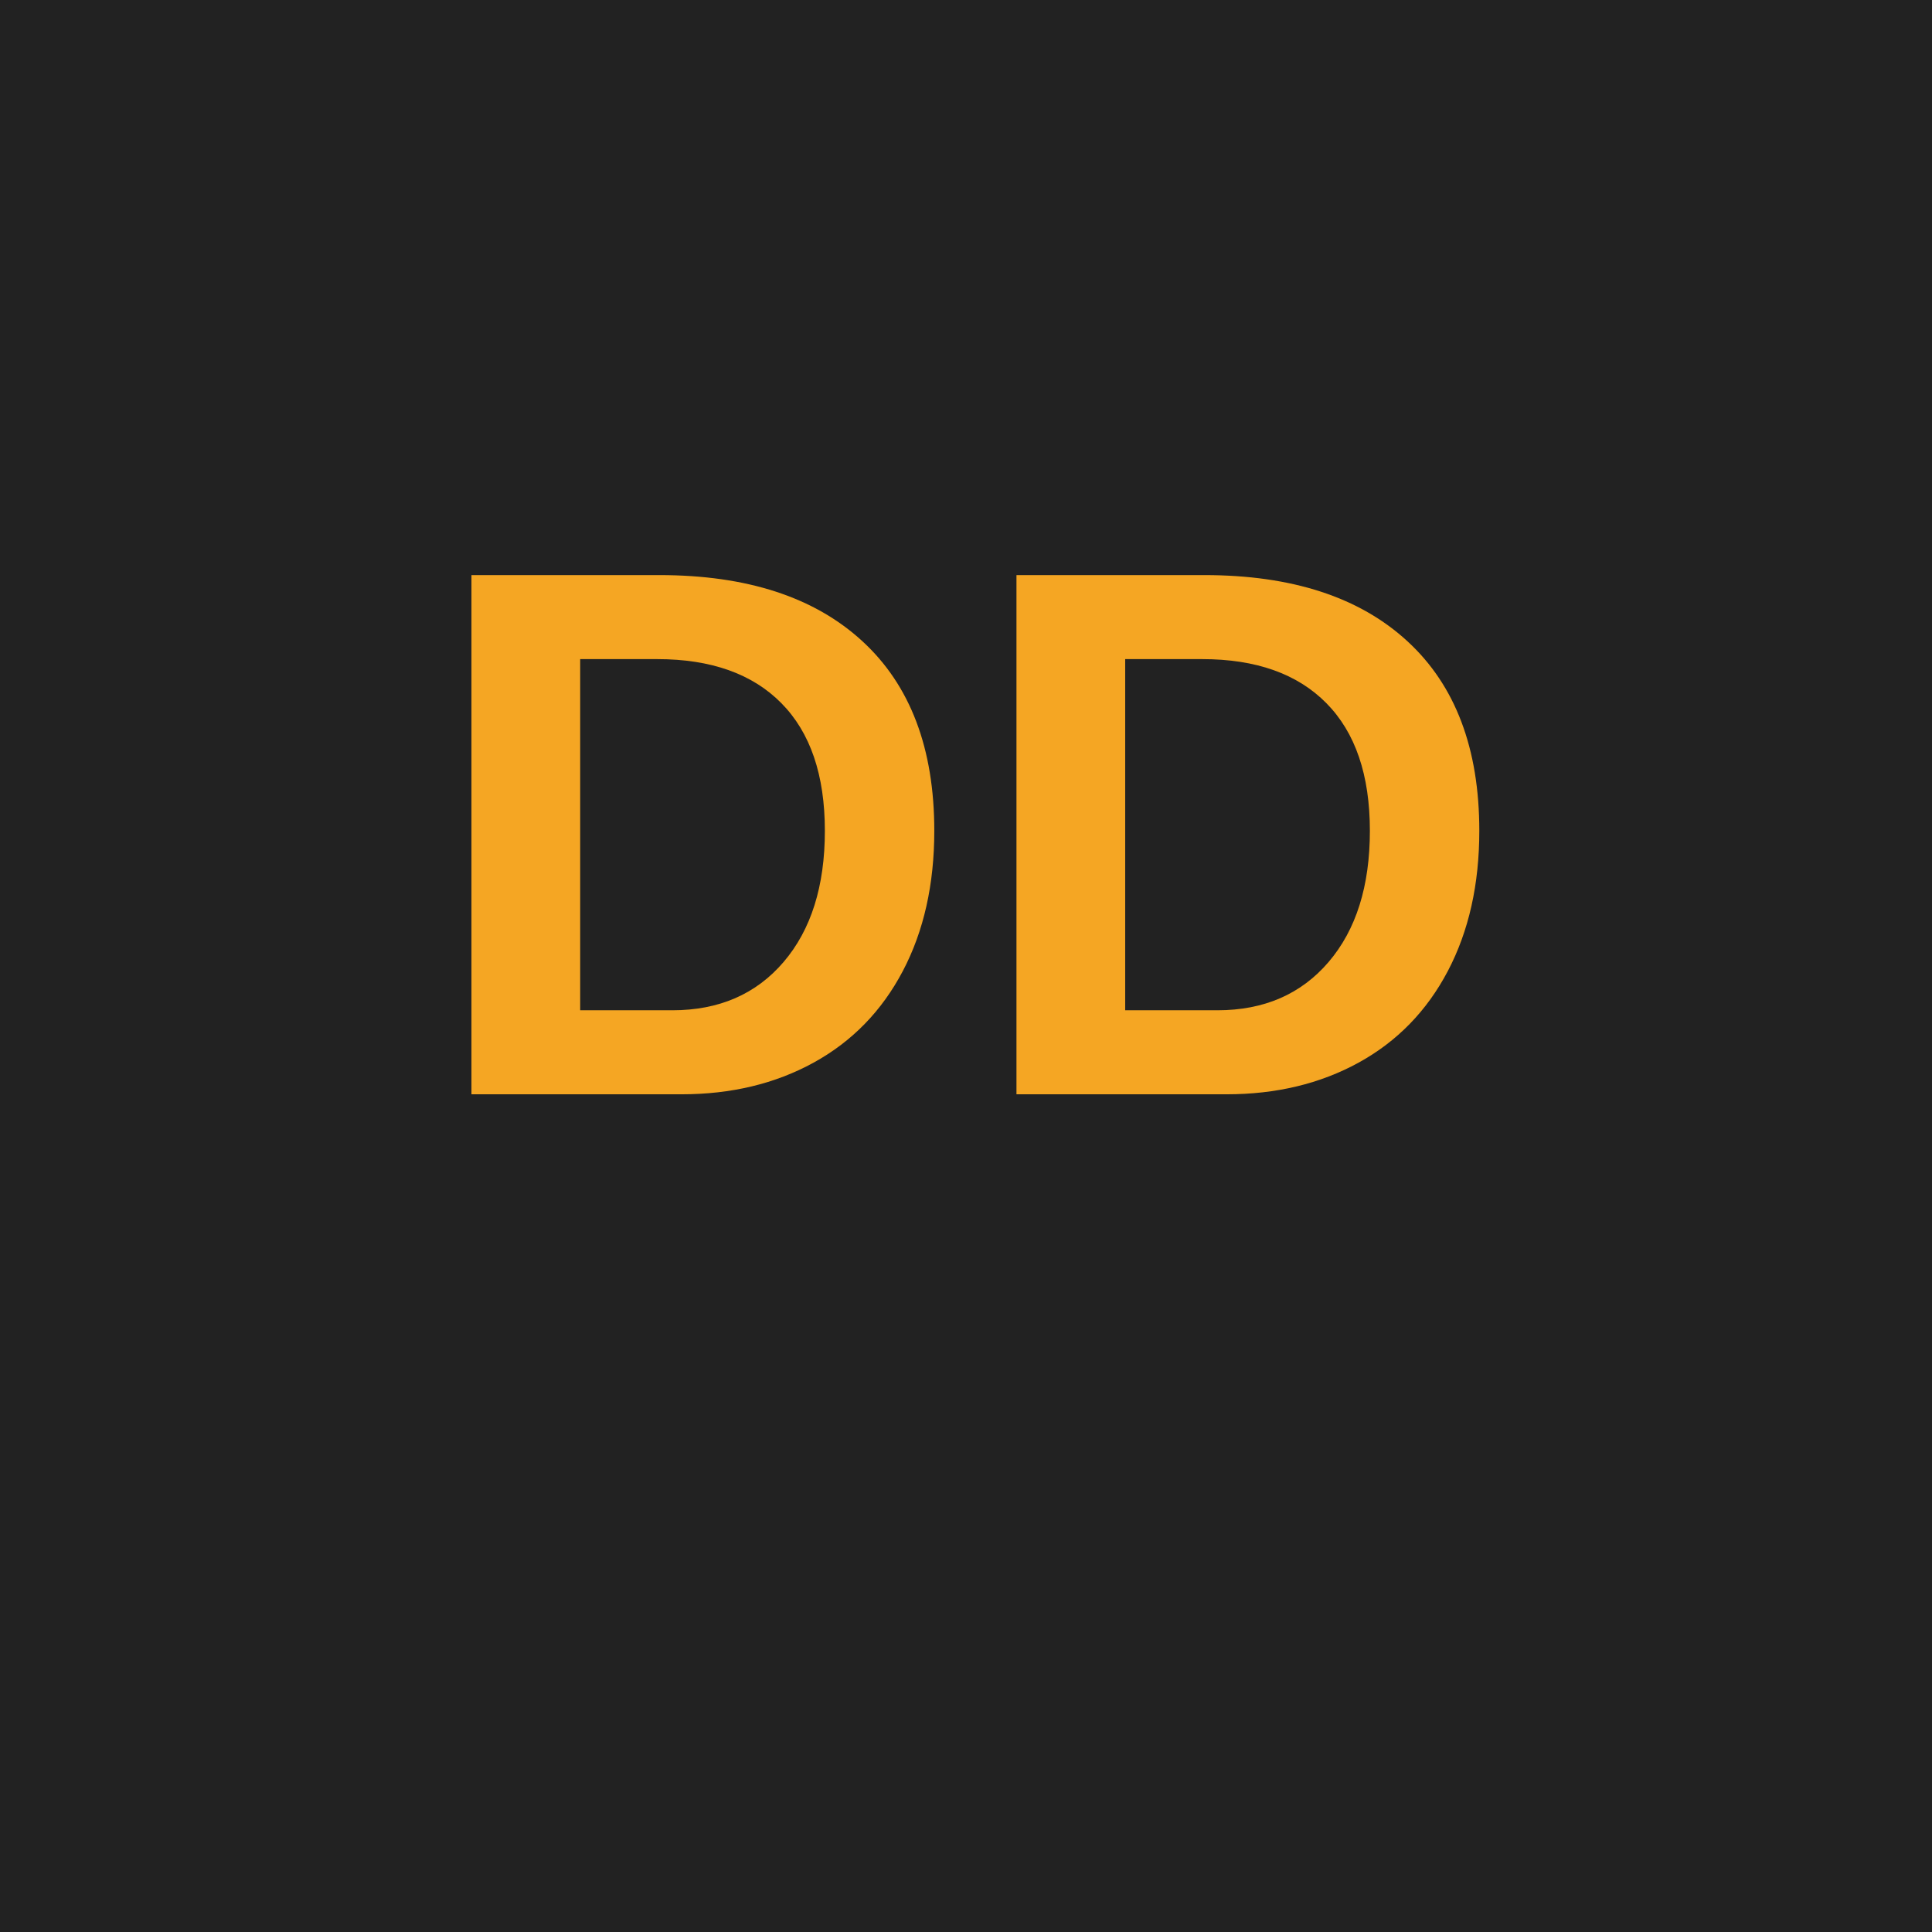
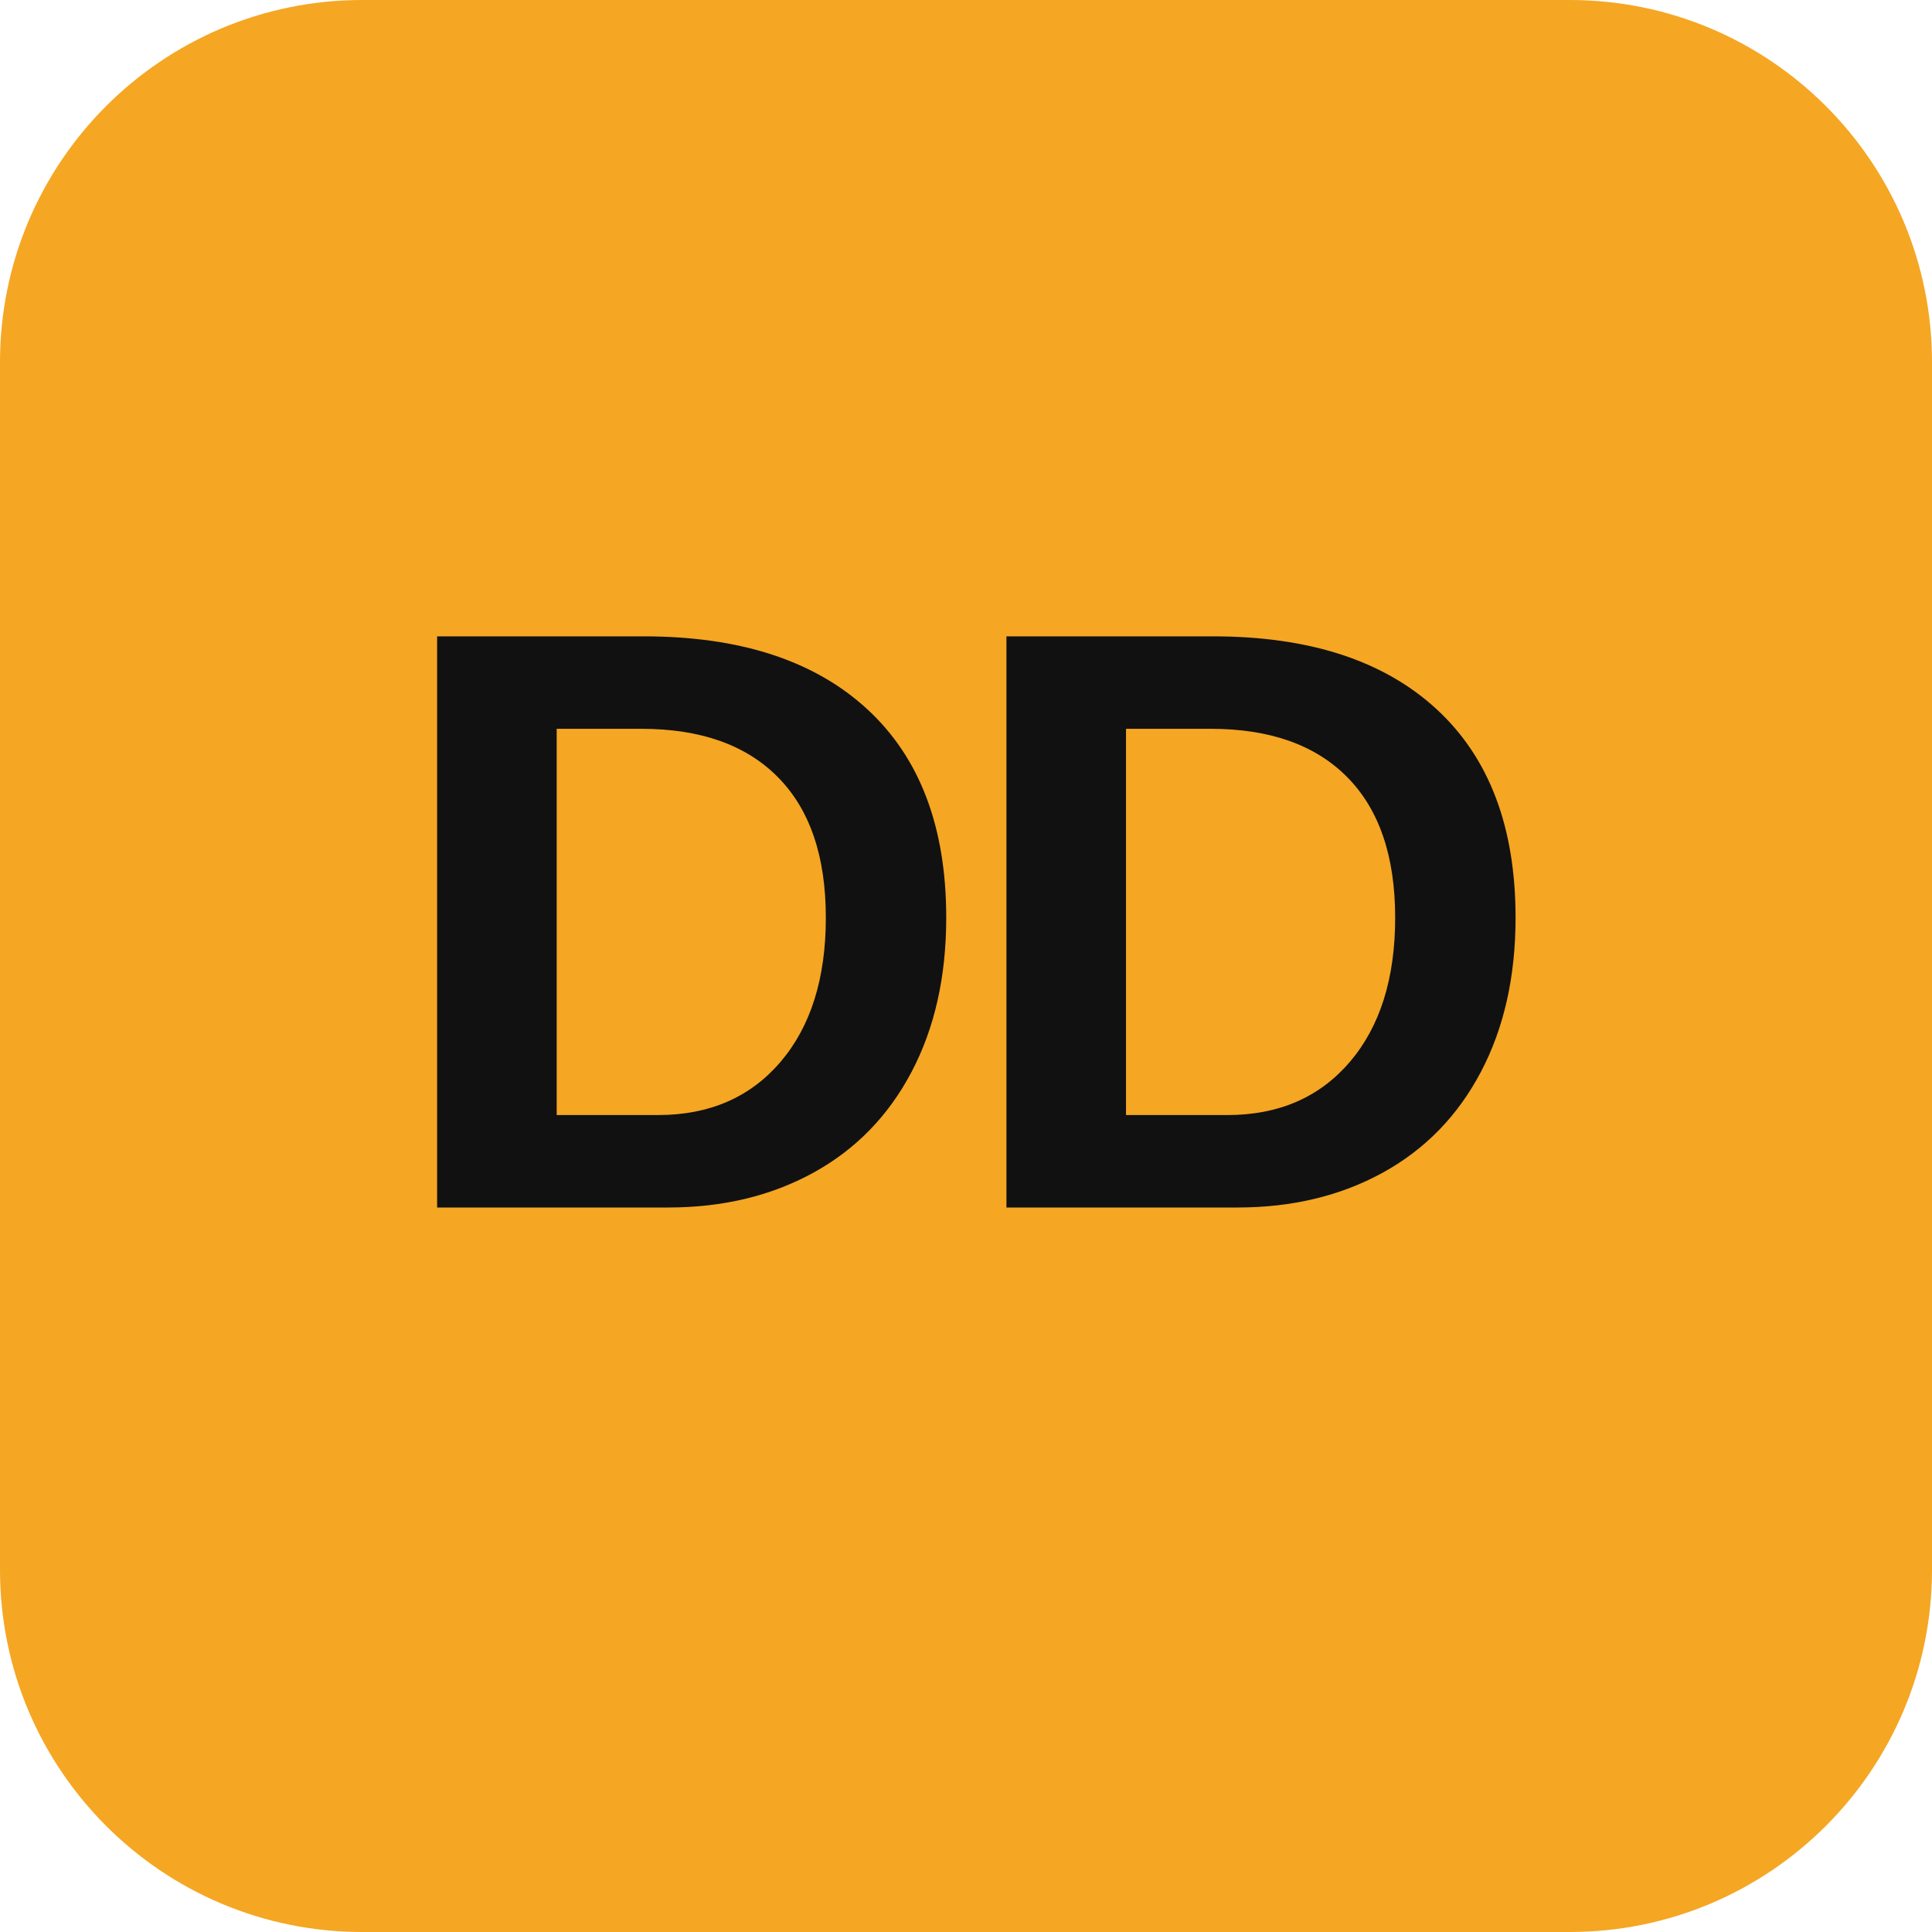
<svg xmlns="http://www.w3.org/2000/svg" viewBox="0 0 512 512">
-   <rect width="512" height="512" fill="#222" />
-   <text x="256" y="290" font-family="Arial, sans-serif" font-size="200" font-weight="bold" fill="#f5a623" text-anchor="middle">DD</text>
+   <rect width="512" height="512" rx="96" fill="#f5a623" />
+   <text x="256" y="320" font-family="Arial, sans-serif" font-size="220" font-weight="800" fill="#111" text-anchor="middle" letter-spacing="-8">DD</text>
</svg>
